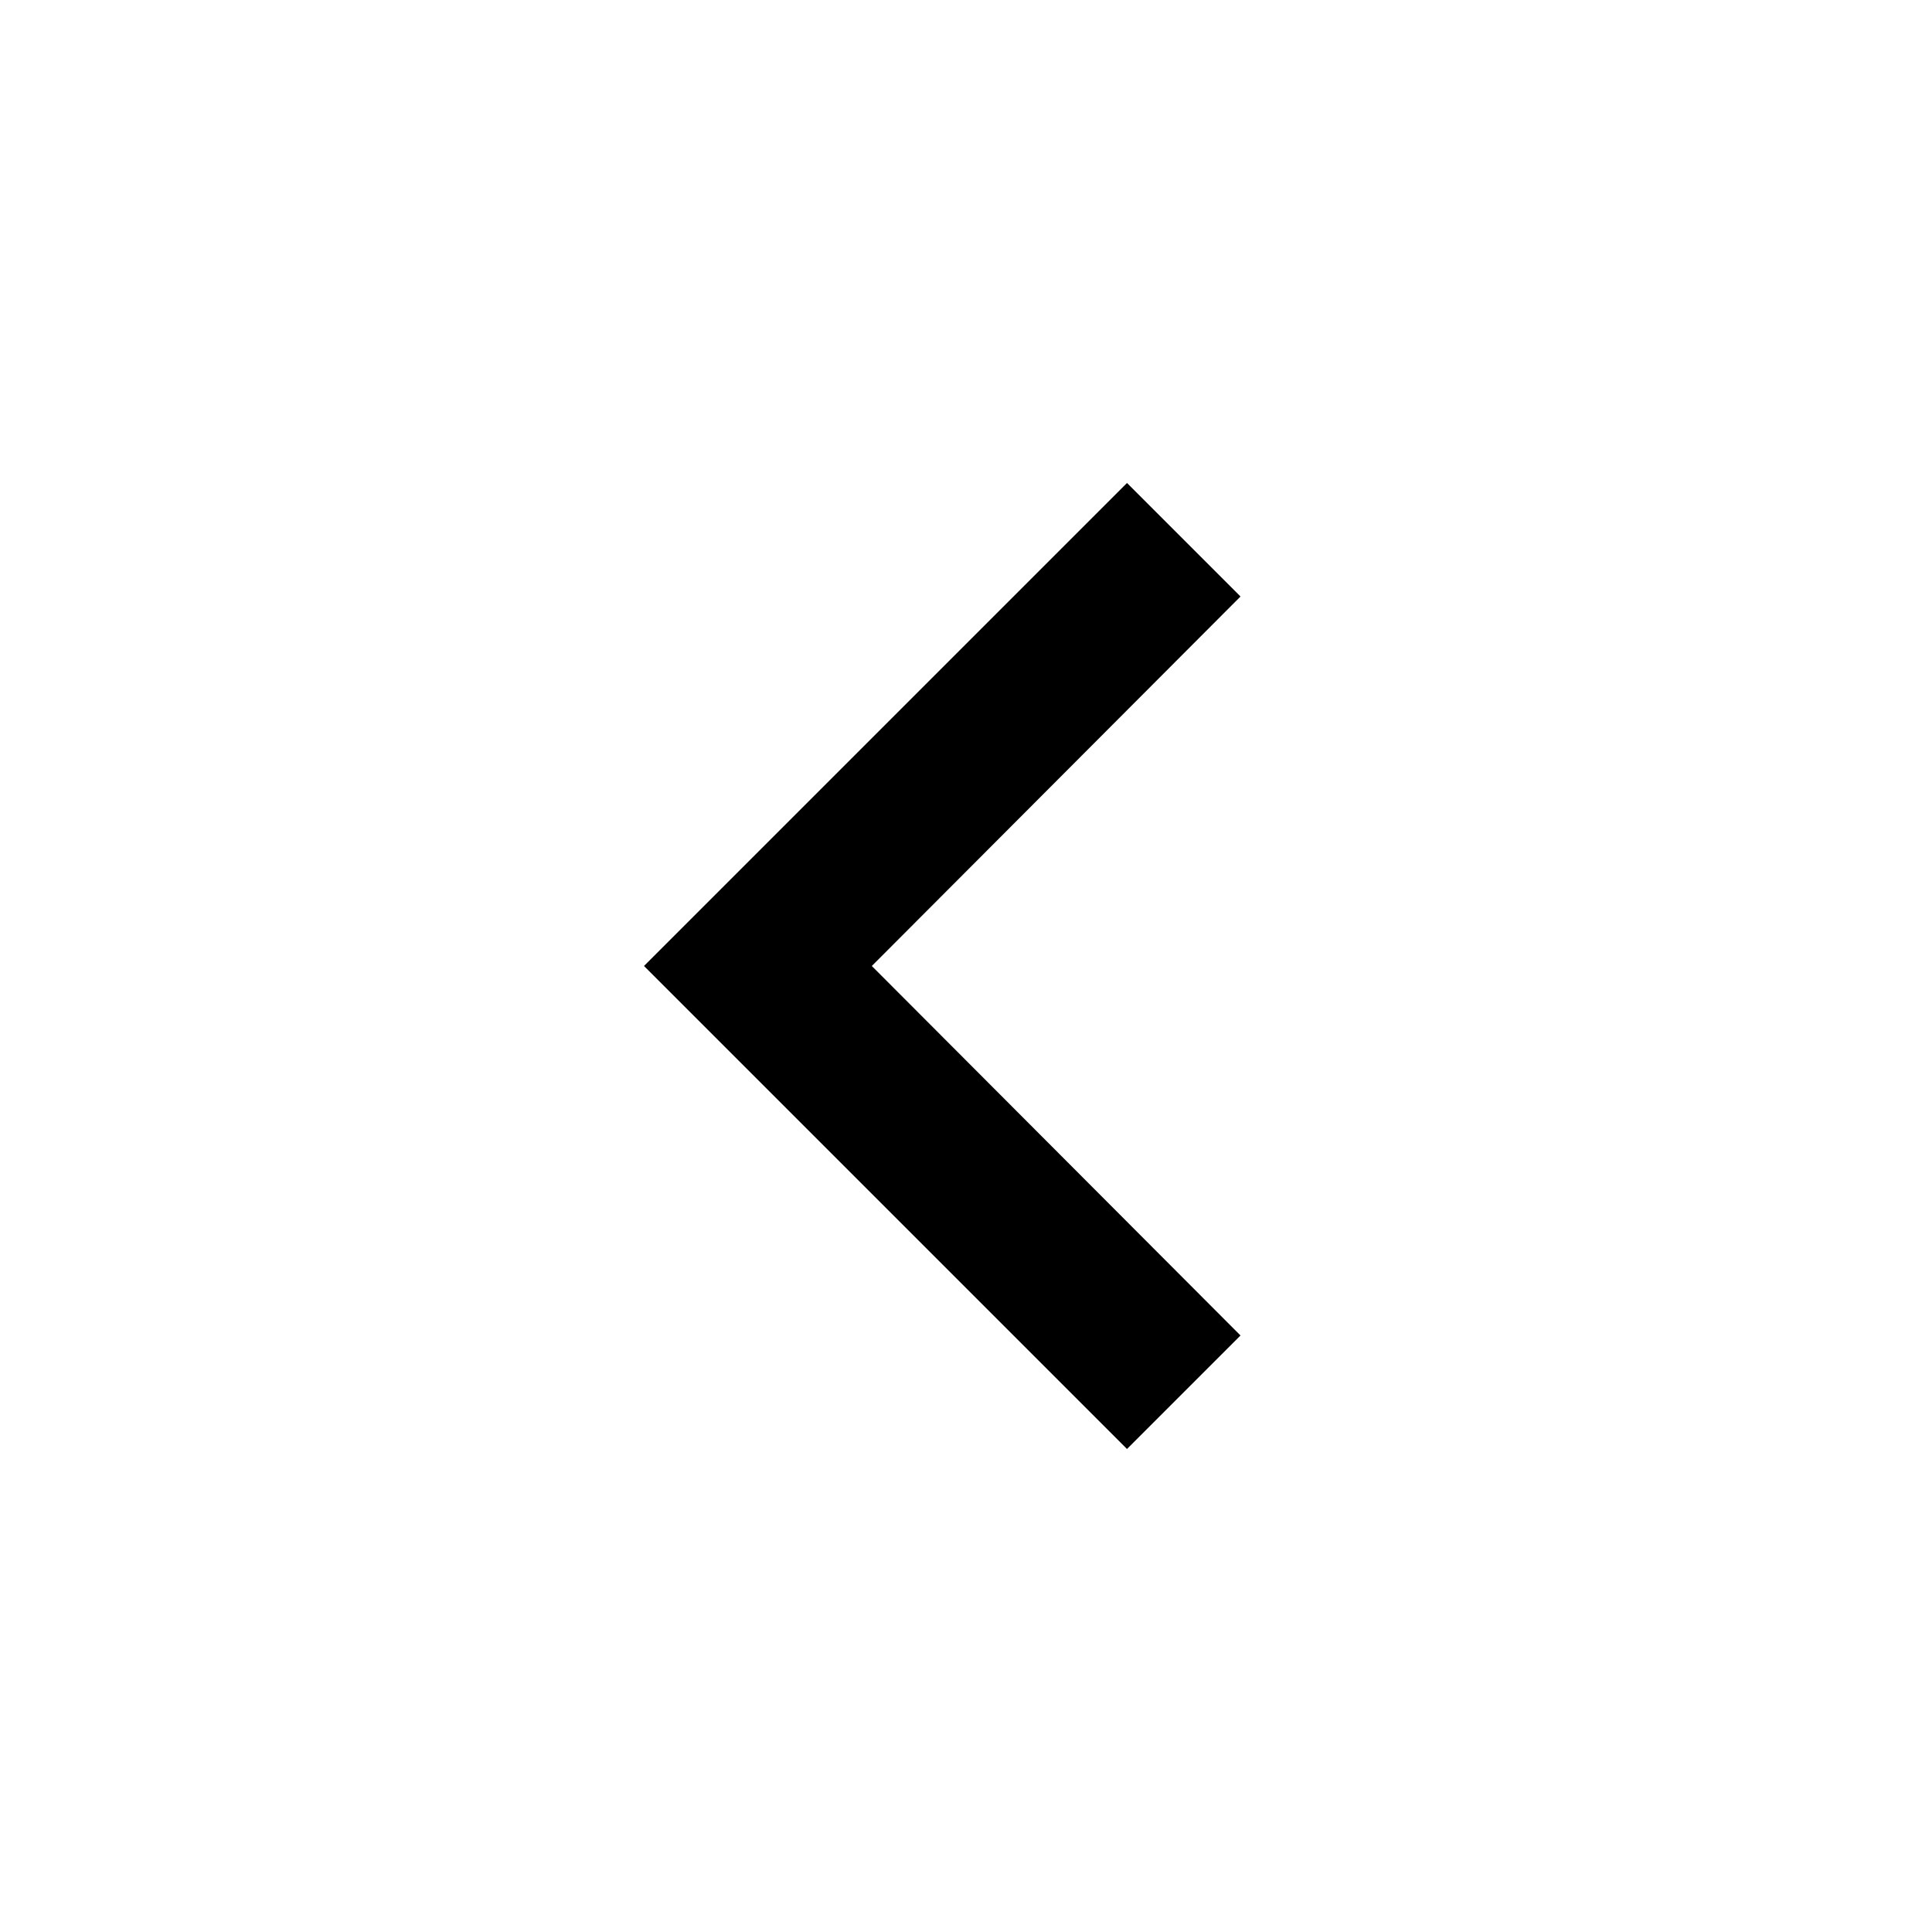
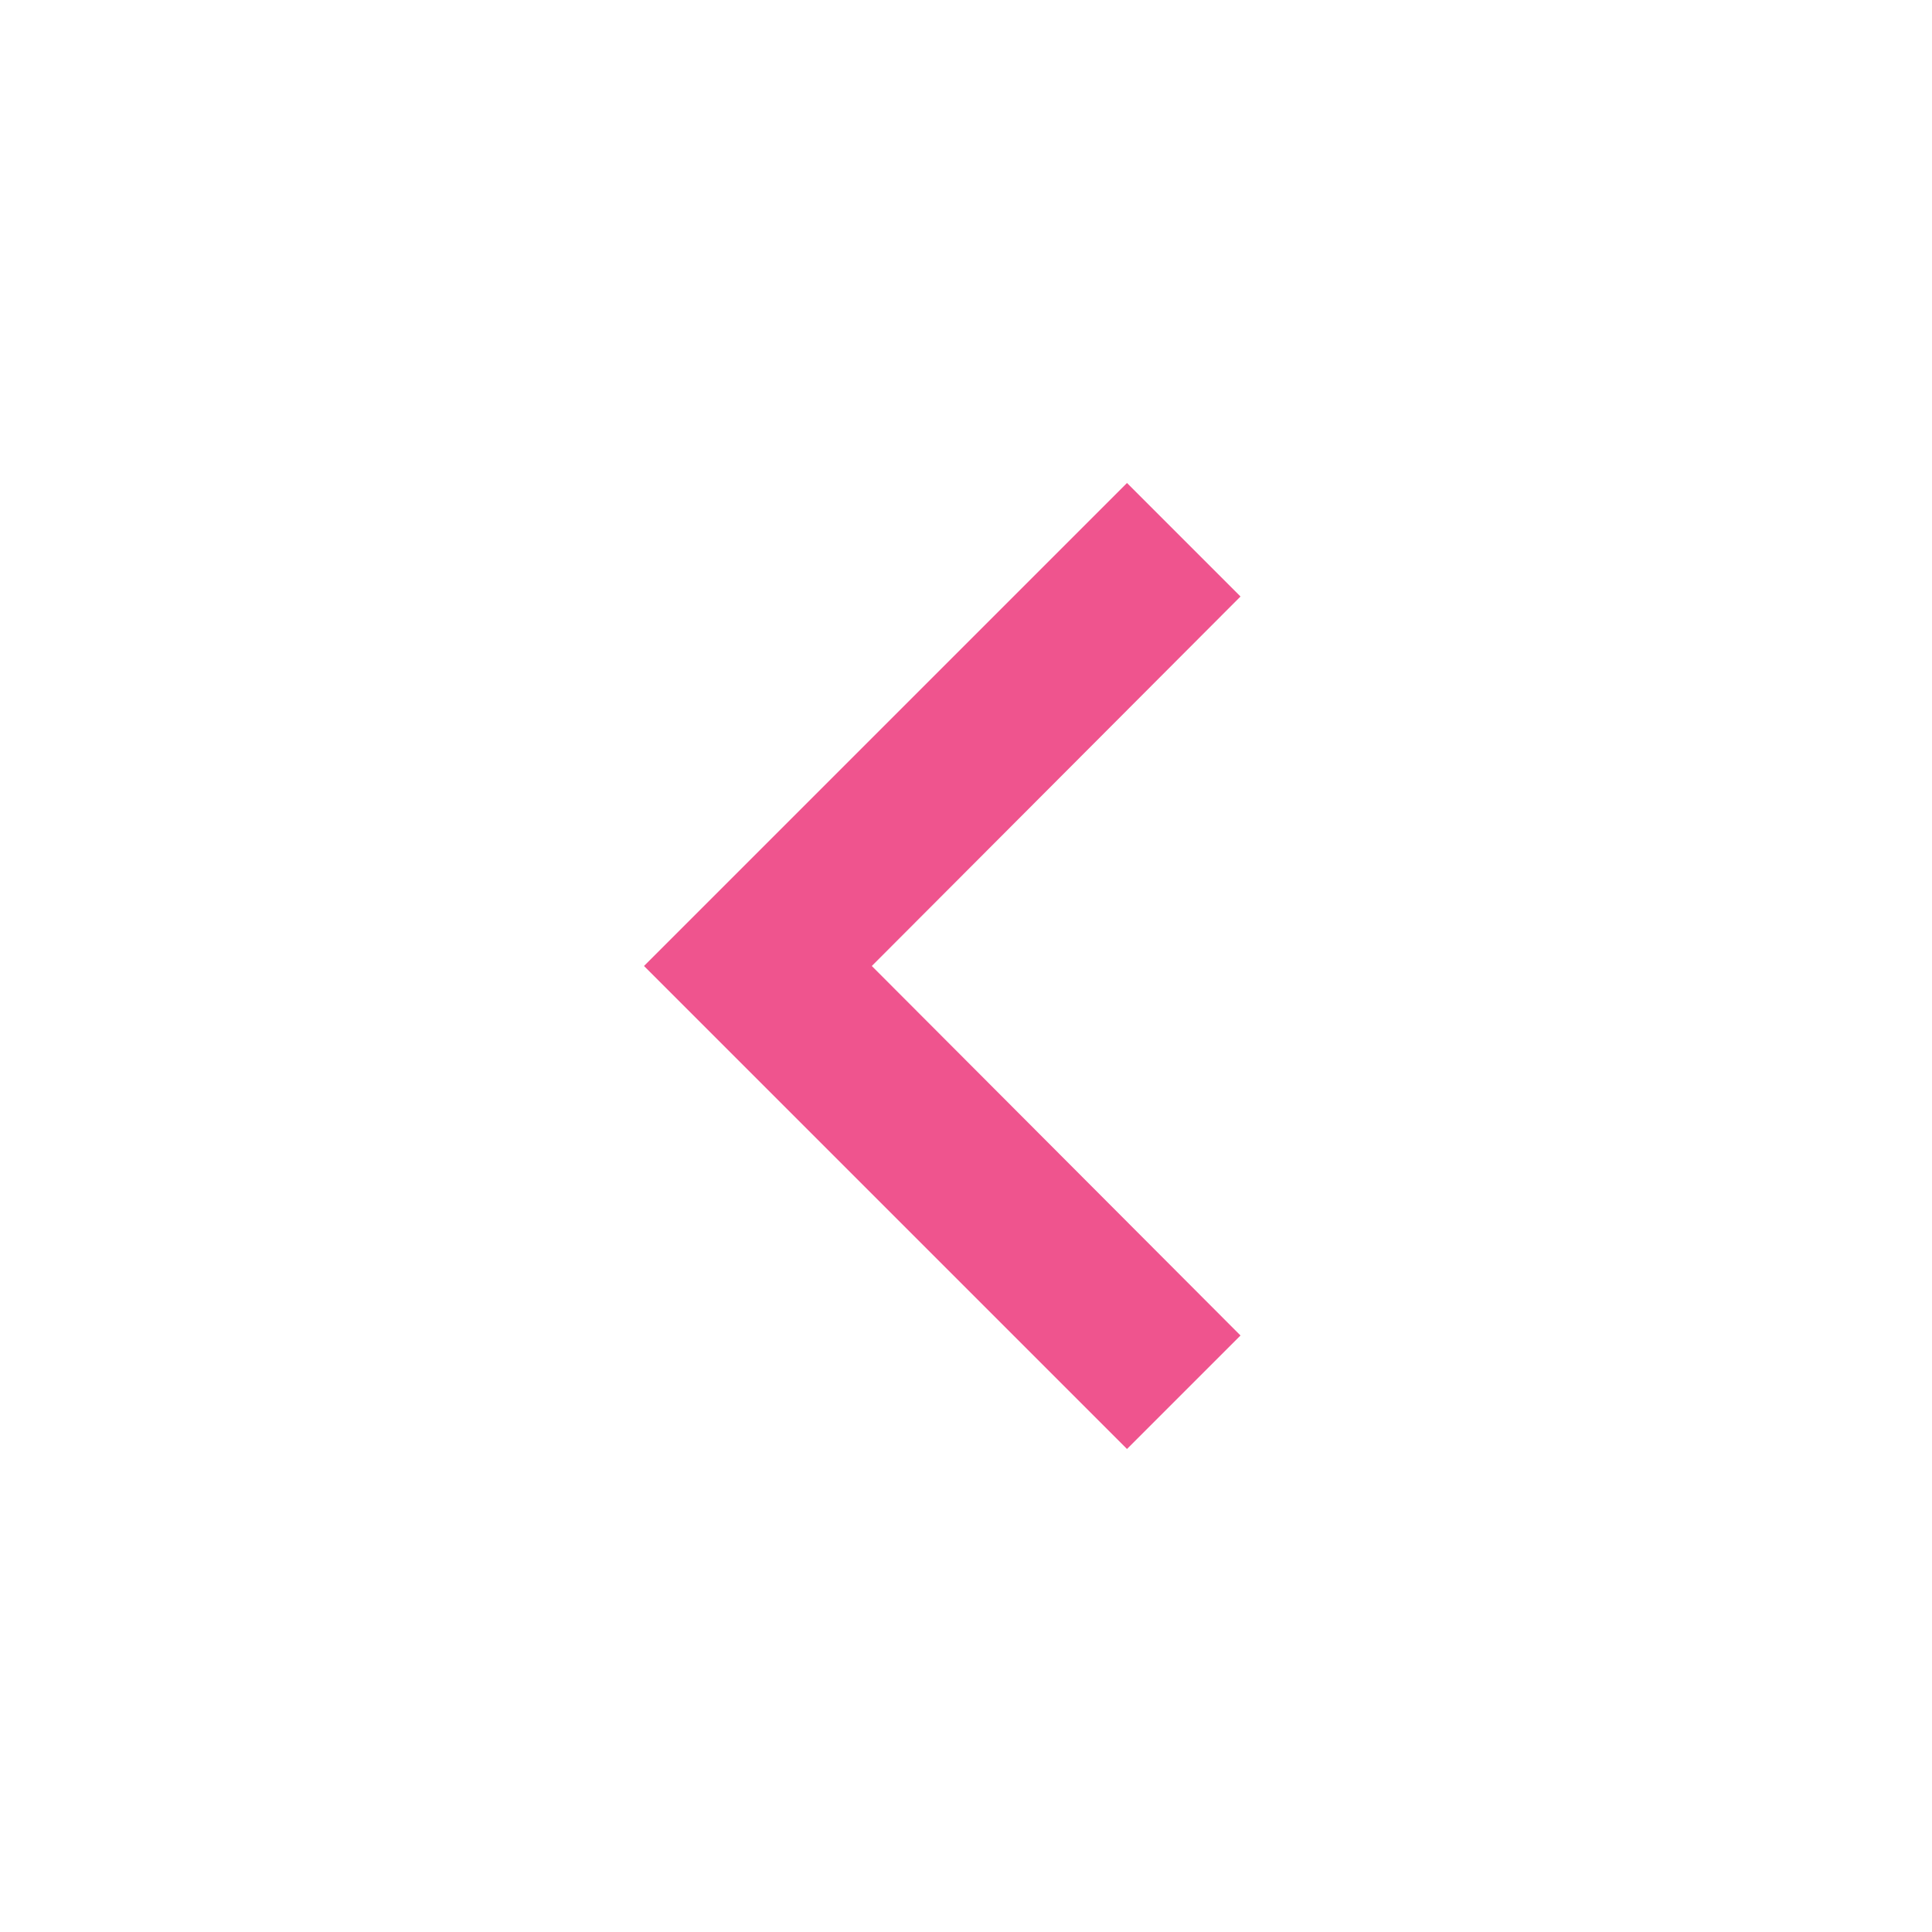
- <svg xmlns="http://www.w3.org/2000/svg" height="24px" viewBox="0 0 24 24" width="24px" fill="#000000">
+ <svg xmlns="http://www.w3.org/2000/svg" height="24px" viewBox="0 0 24 24" width="24px" fill="#EF548E">
  <path d="M0 0h24v24H0V0z" fill="none" />
  <path d="M15.41 7.41L14 6l-6 6 6 6 1.41-1.41L10.83 12l4.58-4.59z" />
</svg>
